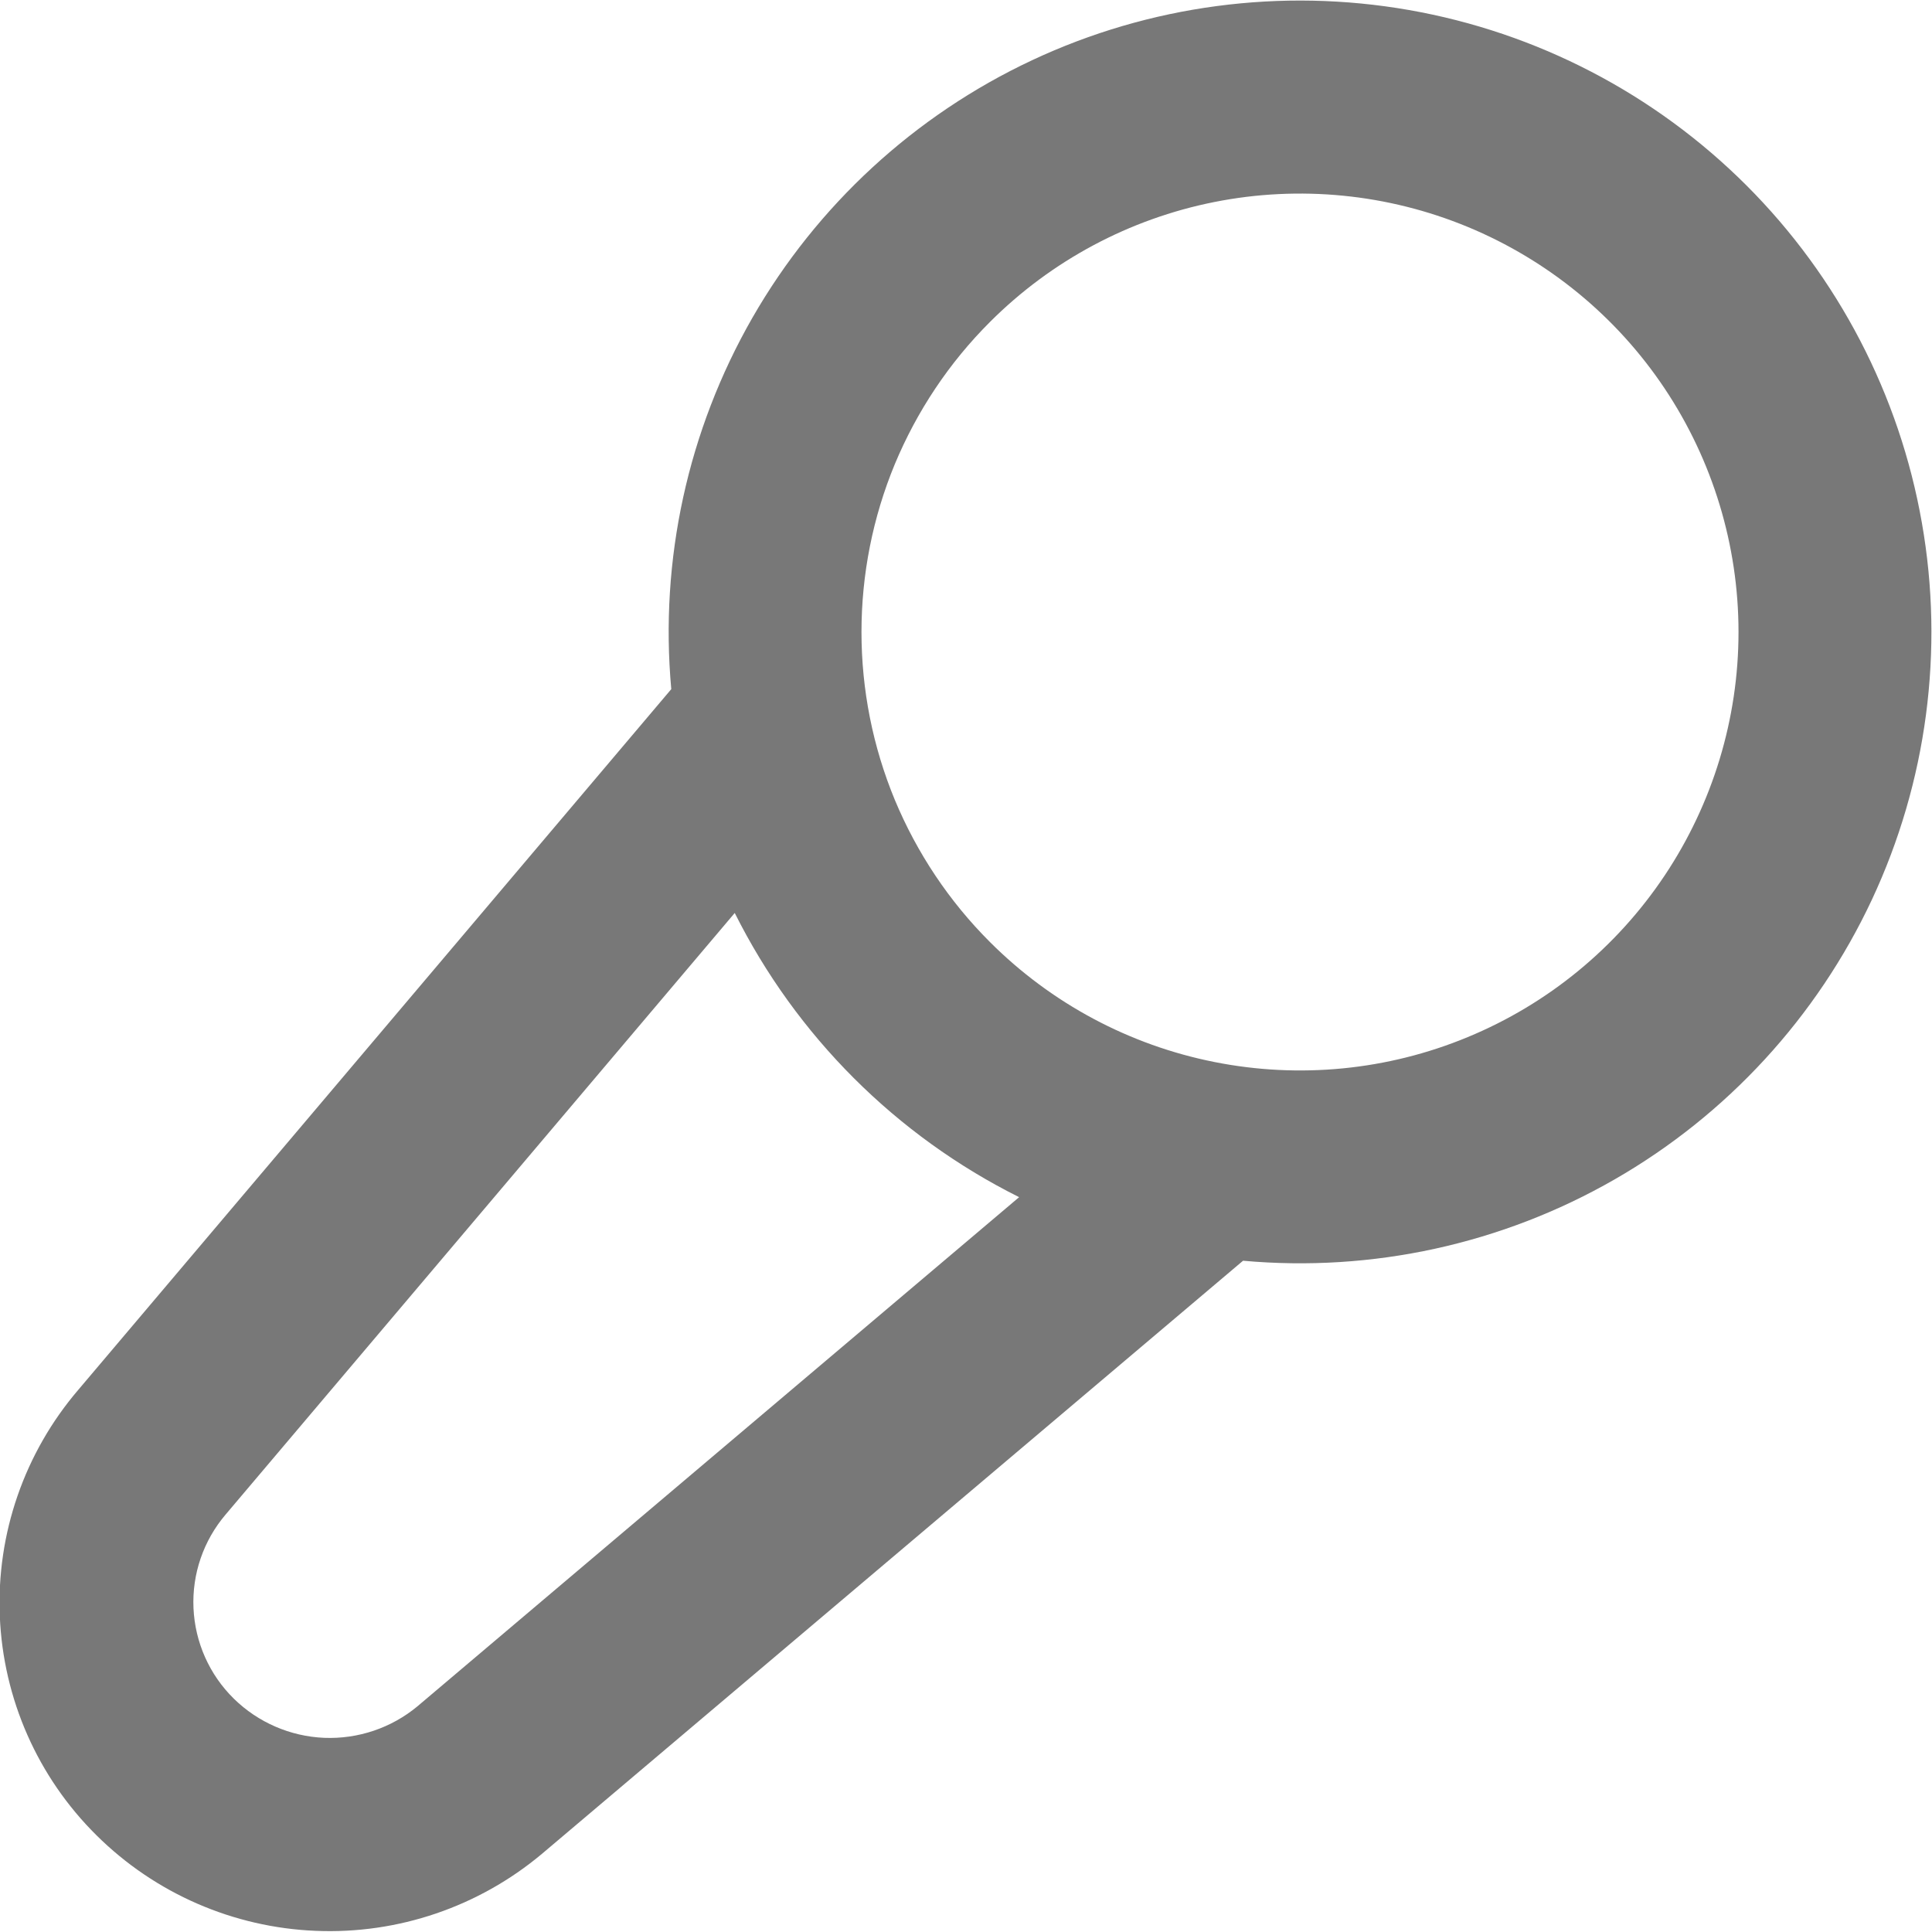
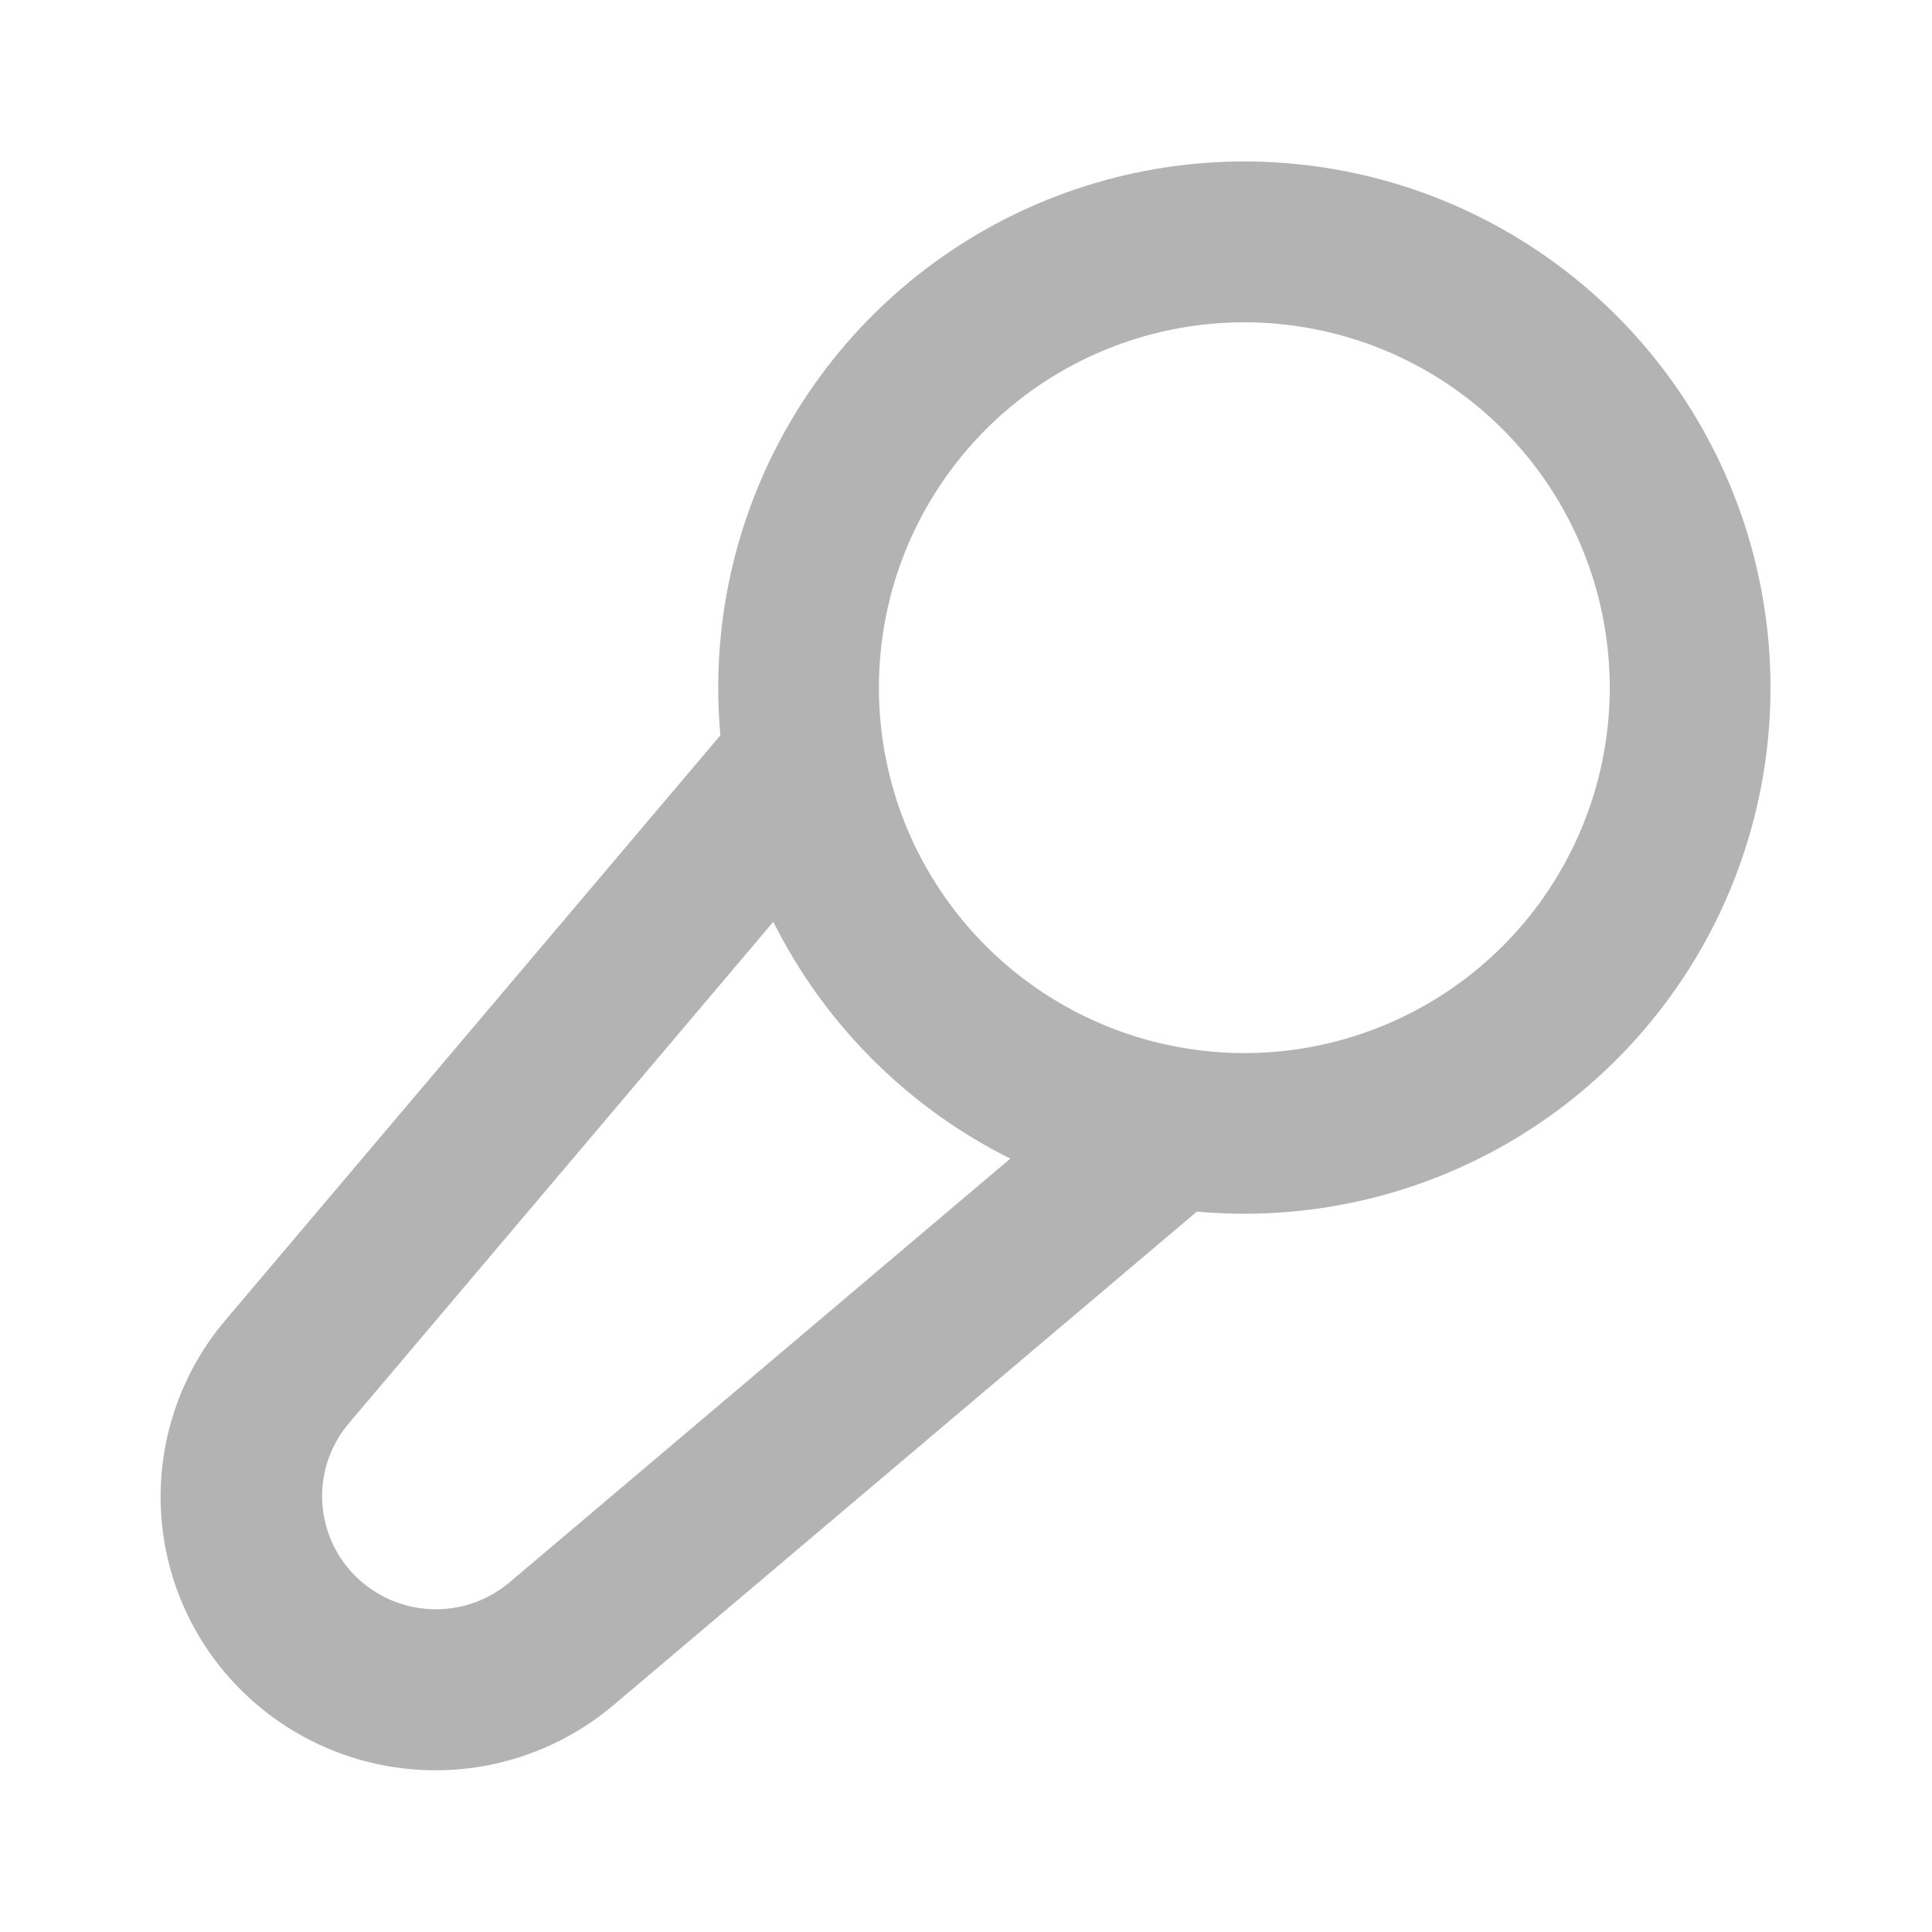
- <svg xmlns="http://www.w3.org/2000/svg" width="20" height="20" viewBox="0 0 20 20" fill="#3461FF">
-   <path d="M1 19C1.606 19.601 2.415 19.953 3.268 19.988C4.121 20.024 4.956 19.739 5.61 19.191L12.868 13.051C14.206 13.172 15.548 12.879 16.713 12.21C17.878 11.541 18.808 10.529 19.378 9.313C19.947 8.096 20.128 6.734 19.895 5.411C19.663 4.088 19.029 2.869 18.079 1.919C17.129 0.97 15.91 0.336 14.587 0.104C13.264 -0.128 11.901 0.053 10.685 0.623C9.469 1.193 8.458 2.124 7.789 3.289C7.121 4.454 6.827 5.796 6.949 7.134L0.81 14.388C0.253 15.039 -0.037 15.876 -0.002 16.731C0.033 17.587 0.391 18.398 1 19ZM10.248 3.333C10.883 2.698 11.691 2.266 12.572 2.091C13.452 1.916 14.365 2.006 15.194 2.349C16.024 2.693 16.733 3.274 17.232 4.021C17.73 4.767 17.997 5.645 17.997 6.543C17.997 7.44 17.73 8.318 17.232 9.064C16.733 9.811 16.024 10.393 15.194 10.736C14.365 11.08 13.452 11.169 12.572 10.994C11.691 10.819 10.883 10.387 10.248 9.752C9.826 9.331 9.492 8.83 9.263 8.28C9.035 7.729 8.918 7.139 8.918 6.543C8.918 5.946 9.035 5.356 9.263 4.805C9.492 4.255 9.826 3.754 10.248 3.333ZM2.336 15.678L7.606 9.451C8.243 10.724 9.276 11.757 10.55 12.393L4.321 17.664C4.051 17.888 3.707 18.004 3.356 17.99C3.005 17.975 2.672 17.831 2.421 17.585C2.168 17.337 2.019 17.002 2.003 16.648C1.987 16.294 2.106 15.948 2.336 15.678Z" fill="#787878" />
+ <svg xmlns="http://www.w3.org/2000/svg" width="24" height="24" viewBox="0 0 24 24" fill="none">
+   <path d="M3 21C3.606 21.601 4.415 21.953 5.268 21.988C6.121 22.024 6.956 21.739 7.61 21.191L14.868 15.051C16.206 15.172 17.548 14.879 18.713 14.21C19.878 13.541 20.808 12.529 21.378 11.313C21.947 10.096 22.128 8.734 21.895 7.411C21.663 6.088 21.029 4.869 20.079 3.919C19.129 2.97 17.91 2.336 16.587 2.104C15.264 1.872 13.901 2.053 12.685 2.623C11.469 3.193 10.457 4.124 9.789 5.289C9.121 6.454 8.827 7.797 8.949 9.134L2.81 16.388C2.253 17.039 1.963 17.876 1.998 18.732C2.033 19.587 2.391 20.398 3 21ZM12.248 5.333C12.883 4.698 13.691 4.266 14.572 4.091C15.452 3.916 16.365 4.006 17.195 4.349C18.024 4.693 18.733 5.274 19.232 6.021C19.73 6.767 19.997 7.645 19.997 8.543C19.997 9.44 19.73 10.318 19.232 11.064C18.733 11.811 18.024 12.393 17.195 12.736C16.365 13.08 15.452 13.17 14.572 12.994C13.691 12.819 12.883 12.387 12.248 11.752C11.826 11.331 11.492 10.831 11.263 10.28C11.035 9.729 10.918 9.139 10.918 8.543C10.918 7.947 11.035 7.356 11.263 6.806C11.492 6.255 11.826 5.755 12.248 5.333ZM4.336 17.678L9.606 11.451C10.243 12.724 11.276 13.757 12.55 14.393L6.321 19.664C6.051 19.888 5.707 20.004 5.356 19.99C5.005 19.975 4.672 19.831 4.421 19.585C4.168 19.337 4.019 19.002 4.003 18.648C3.987 18.294 4.106 17.948 4.336 17.678Z" fill="#B3B3B3" />
</svg>
